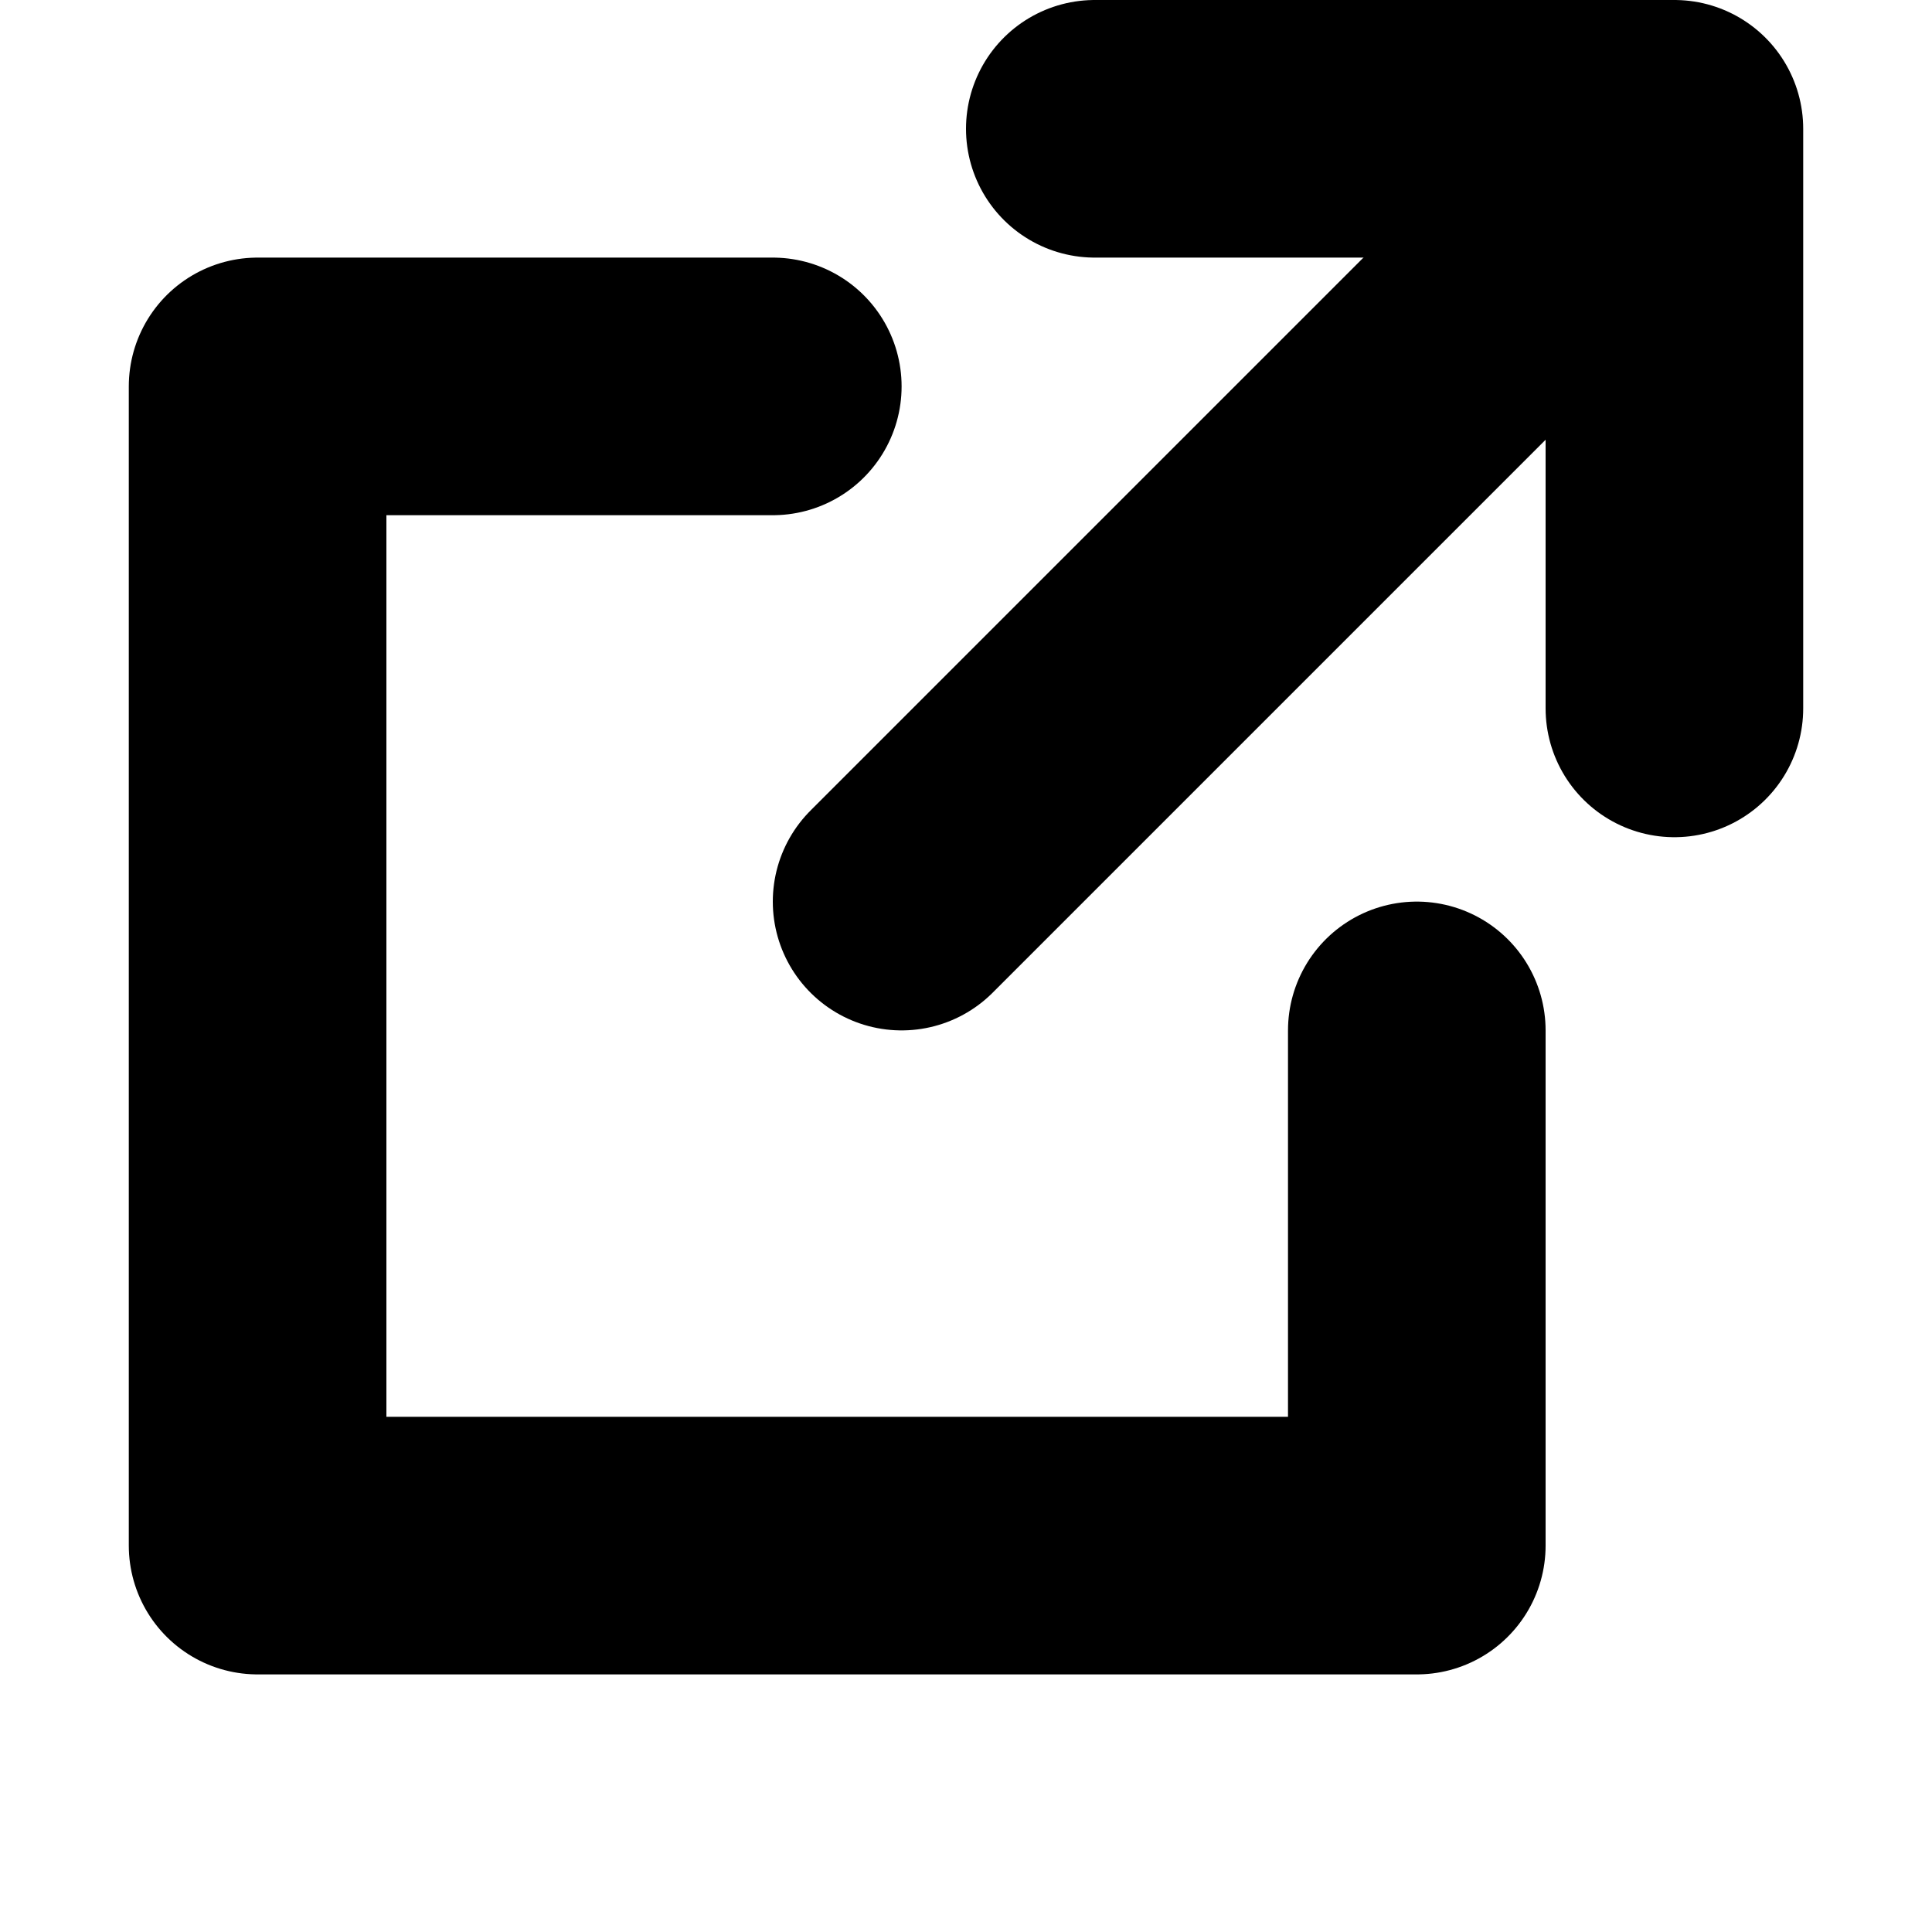
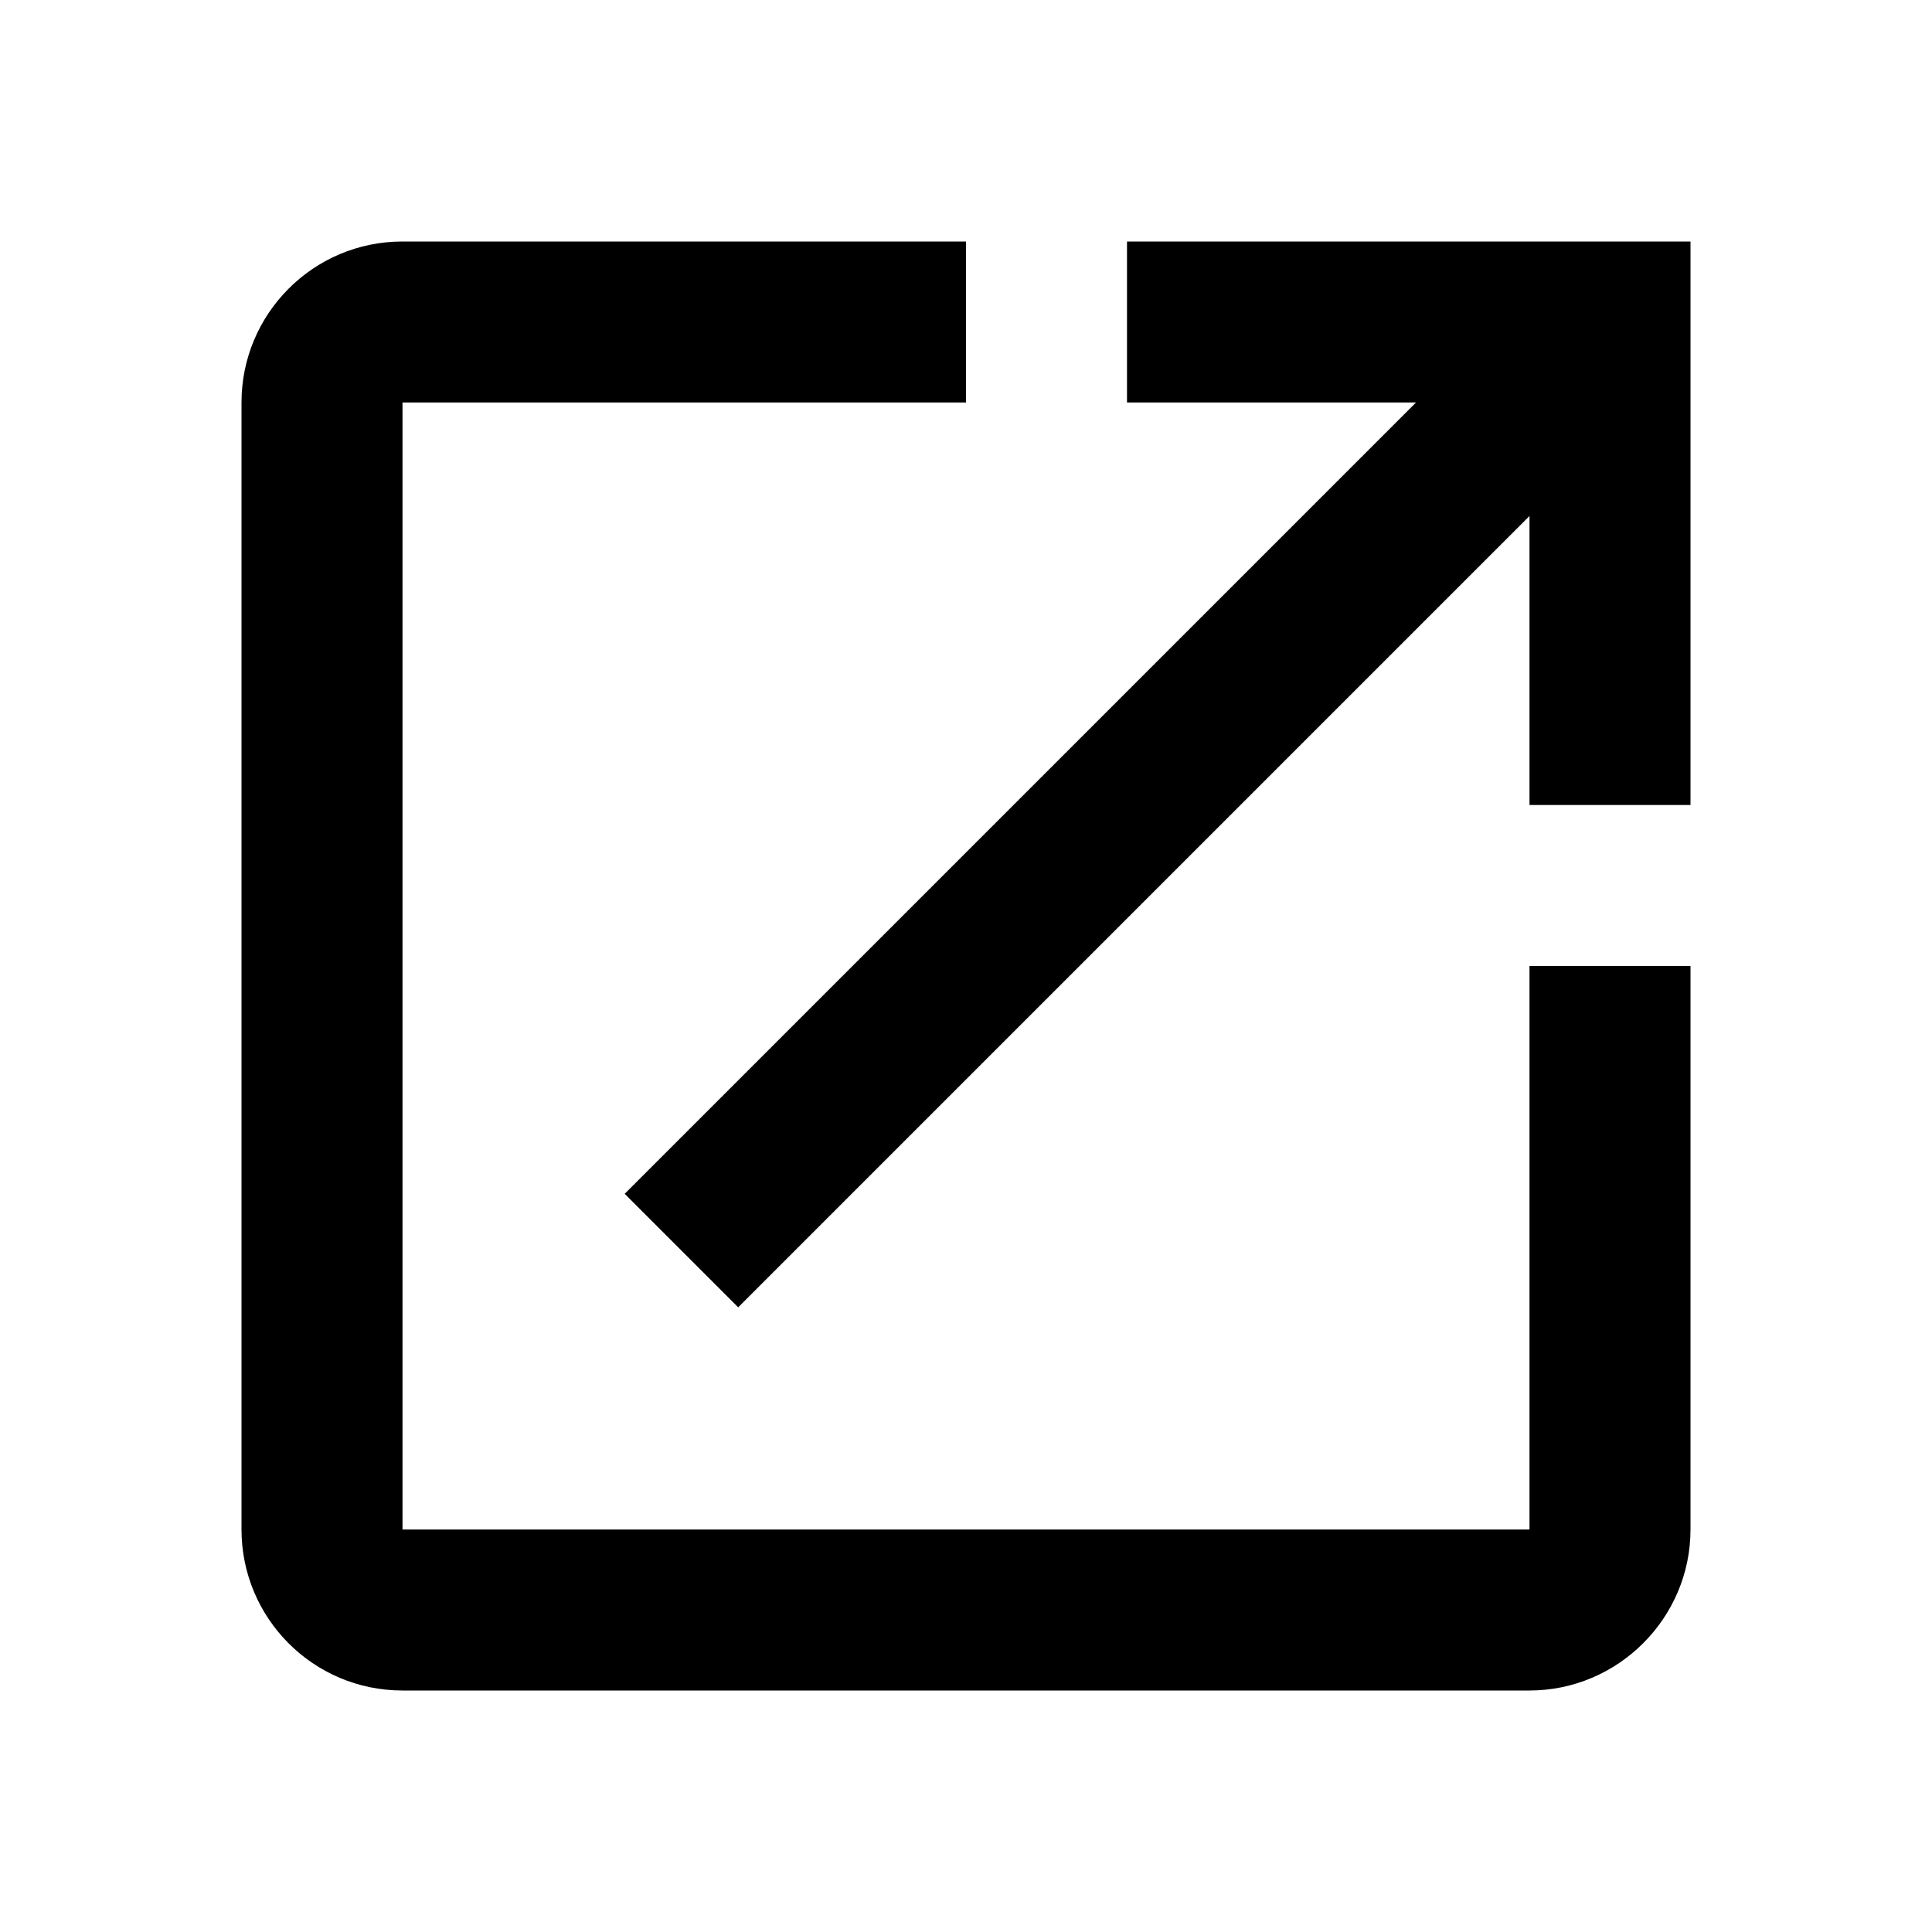
- <svg xmlns="http://www.w3.org/2000/svg" viewBox="10 10 30 30">
-   <defs>
-     <style>.cls-1,.cls-2{fill:none;}.cls-2{stroke:#000;stroke-linecap:round;stroke-linejoin:round;stroke-width:4px;}</style>
-   </defs>
-   <g id="レイヤー_2" data-name="レイヤー 2">
-     <g id="Rectangle">
-       <rect id="rect" class="cls-1" width="48" height="48" />
-     </g>
-     <g id="icon_data">
-       <polyline class="cls-2" points="27 12 36 12 36 21" />
-       <polyline class="cls-2" points="32 26 32 34 14 34 14 16 22 16" />
-       <line class="cls-2" x1="24" y1="24" x2="35" y2="13" />
-     </g>
-   </g>
+ <svg xmlns="http://www.w3.org/2000/svg" height="24px" viewBox="0 0 24 24" width="24px" fill="#000000">
+   <path d="M0 0h24v24H0V0z" fill="none" />
+   <path d="M19 19H5V5h7V3H5c-1.11 0-2 .9-2 2v14c0 1.1.89 2 2 2h14c1.1 0 2-.9 2-2v-7h-2v7zM14 3v2h3.59l-9.83 9.83 1.41 1.41L19 6.41V10h2V3h-7z" />
</svg>
